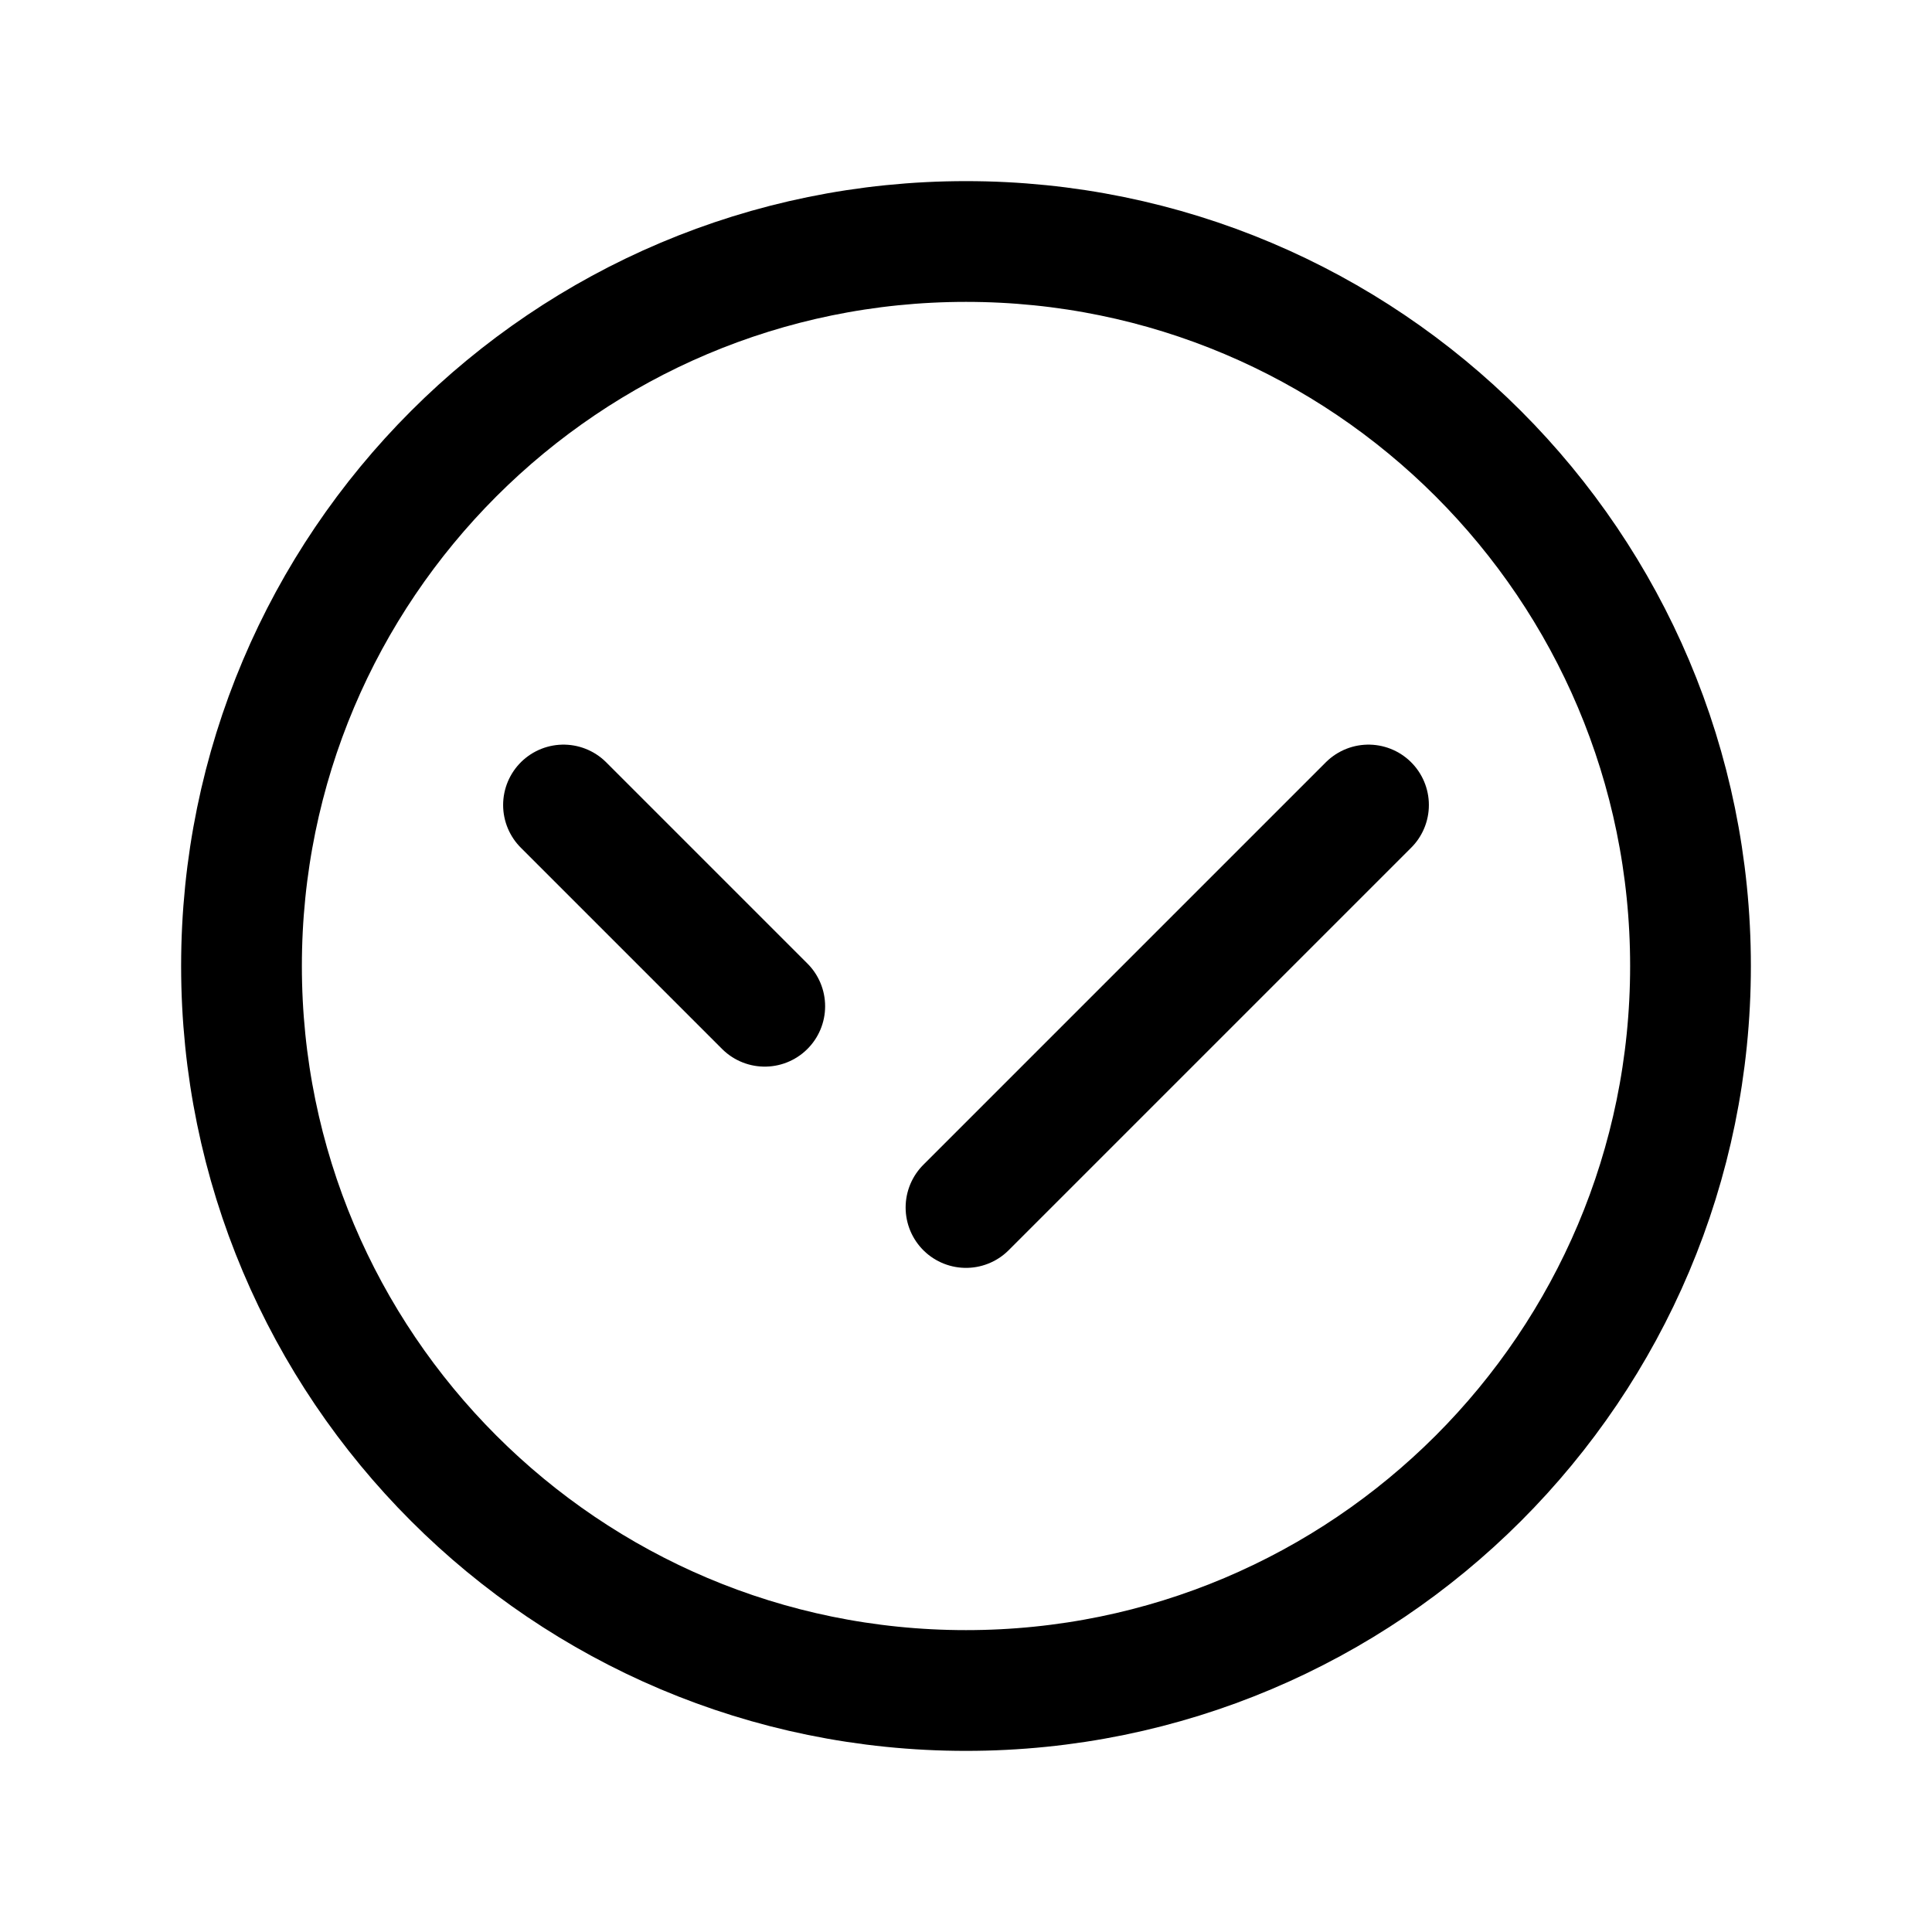
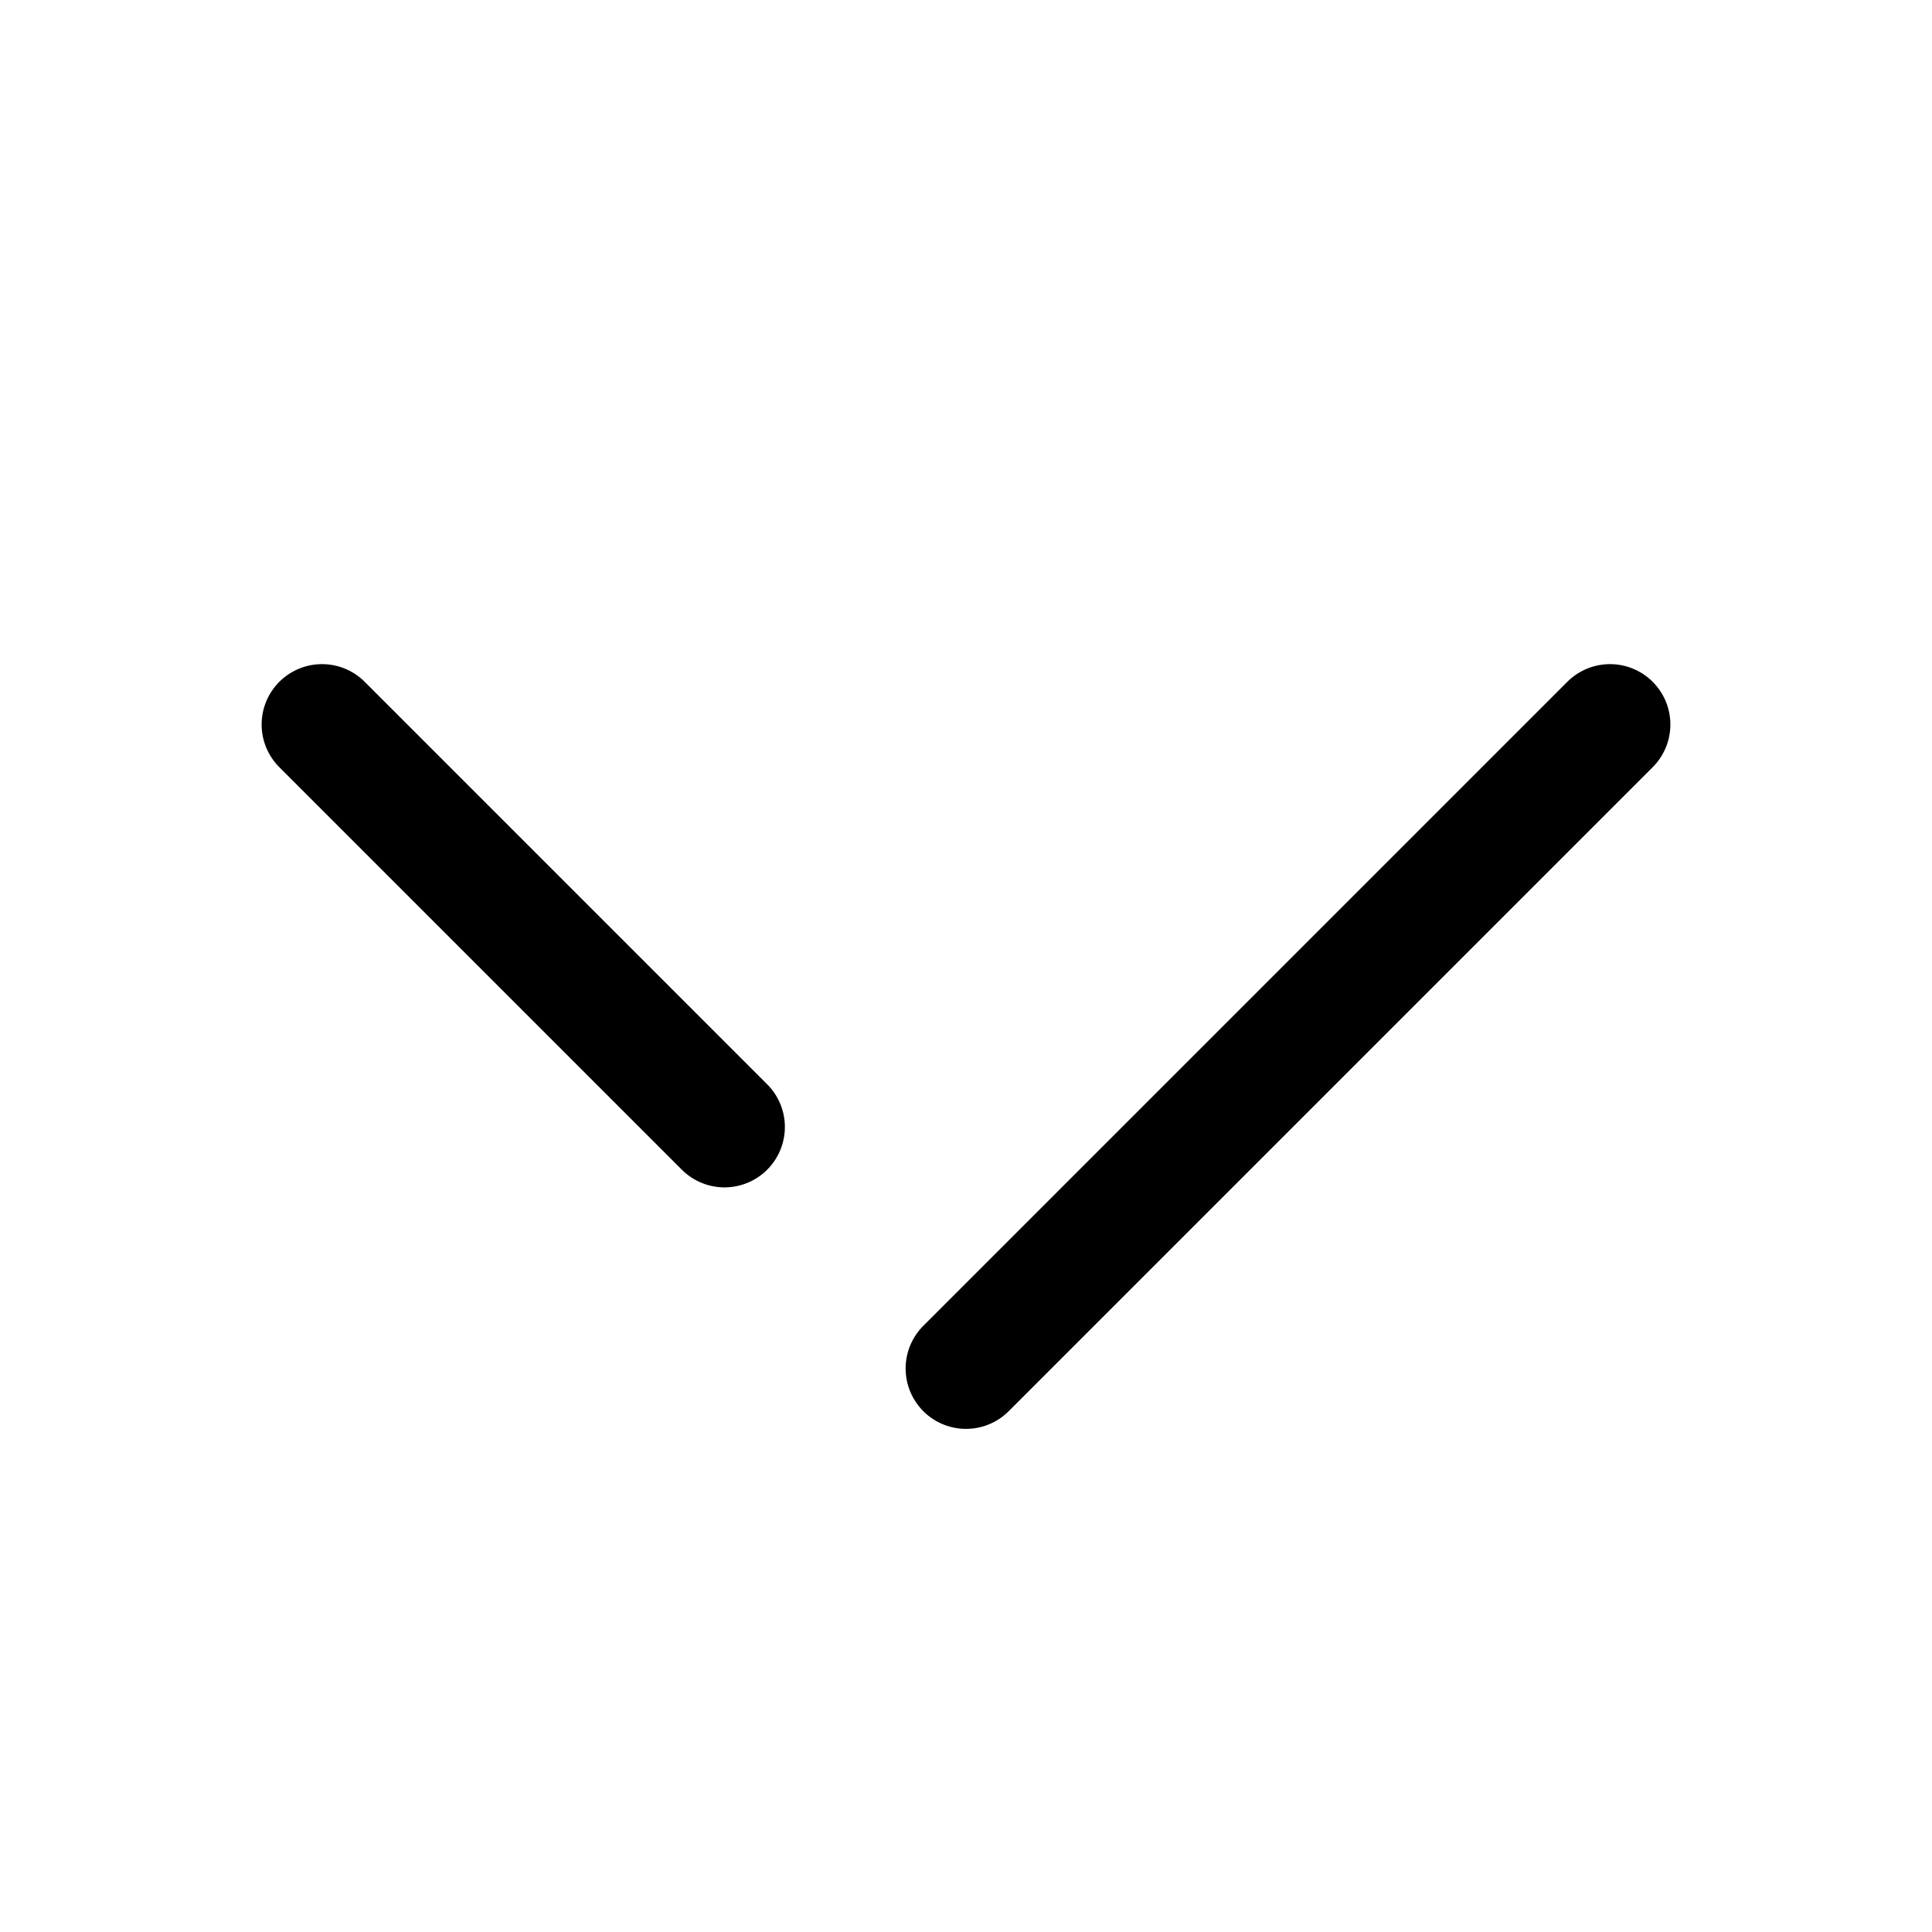
<svg xmlns="http://www.w3.org/2000/svg" width="800px" height="800px" viewBox="0 0 24 24" fill="none">
-   <path d="M9.5 12.5L7 10M17 10L12 15M21 12C21 16.971 16.971 21 12 21C7.029 21 3 16.971 3 12C3 7.029 7.029 3 12 3C16.971 3 21 7.029 21 12Z" stroke="#000000" stroke-width="1.5" stroke-linecap="round" stroke-linejoin="round" />
+   <path d="M9 14L4 9M20 9L12 17" stroke="#000000" stroke-width="1.5" stroke-linecap="round" stroke-linejoin="round" />
</svg>
